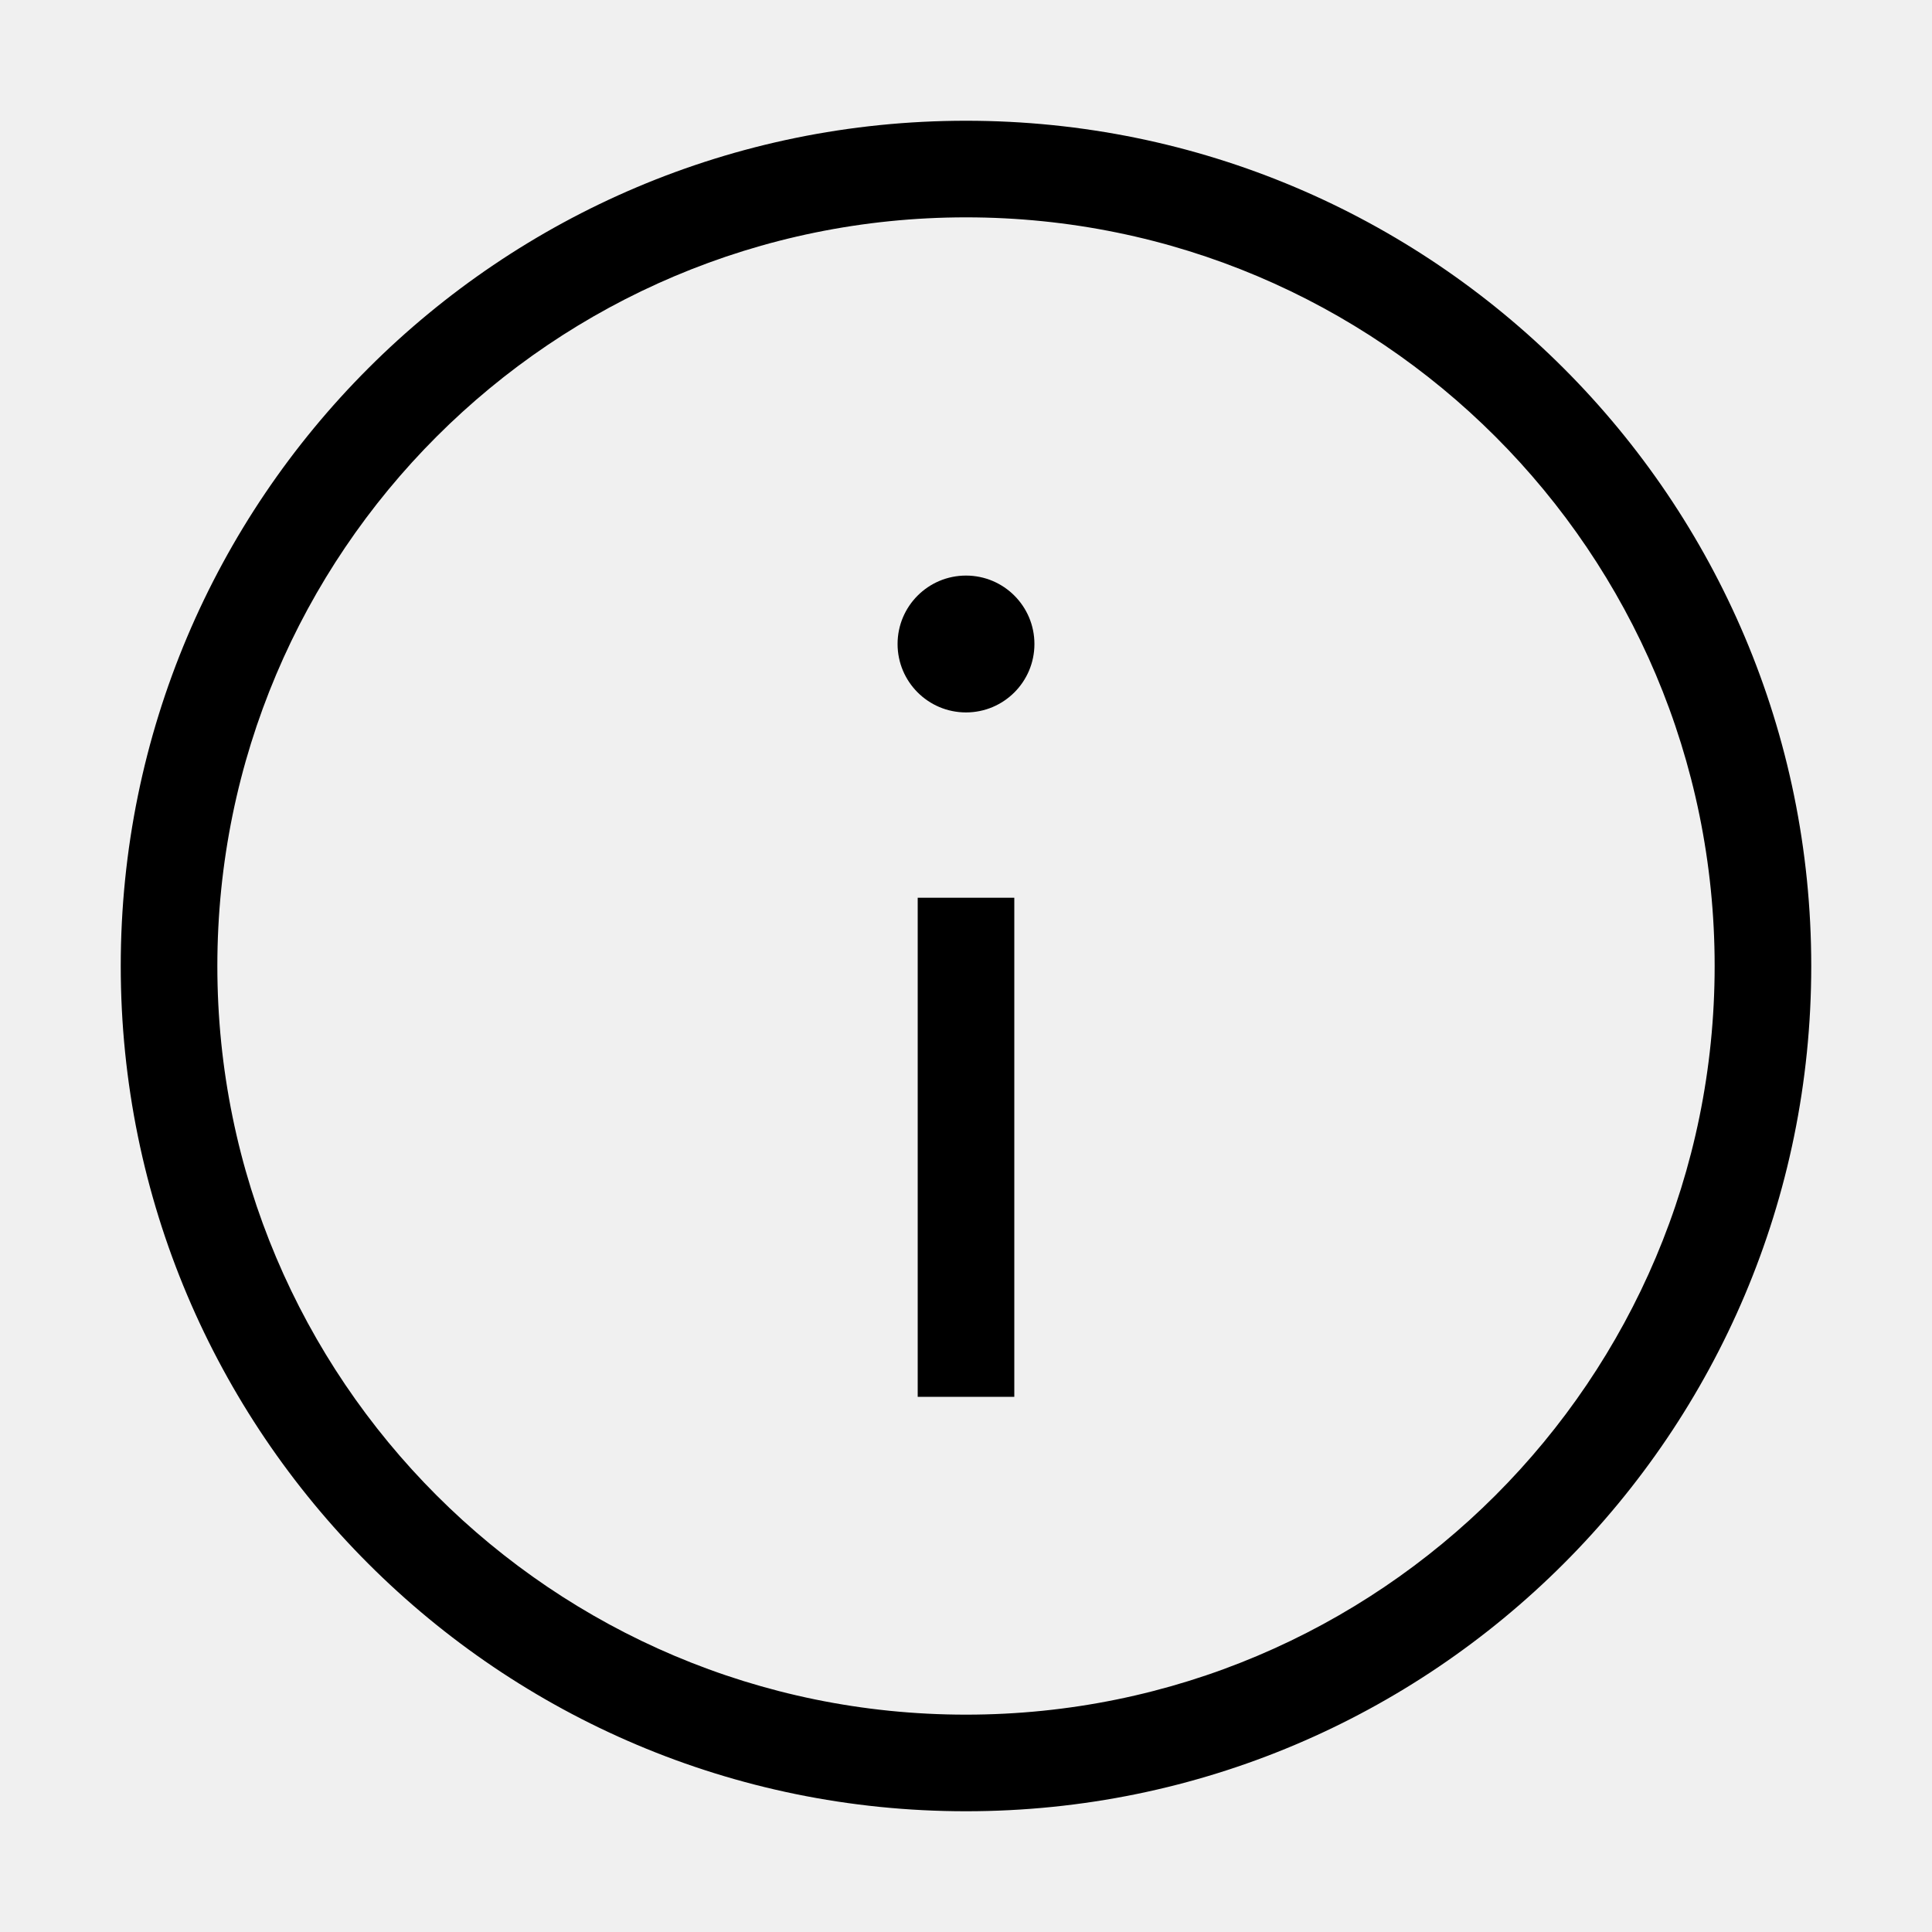
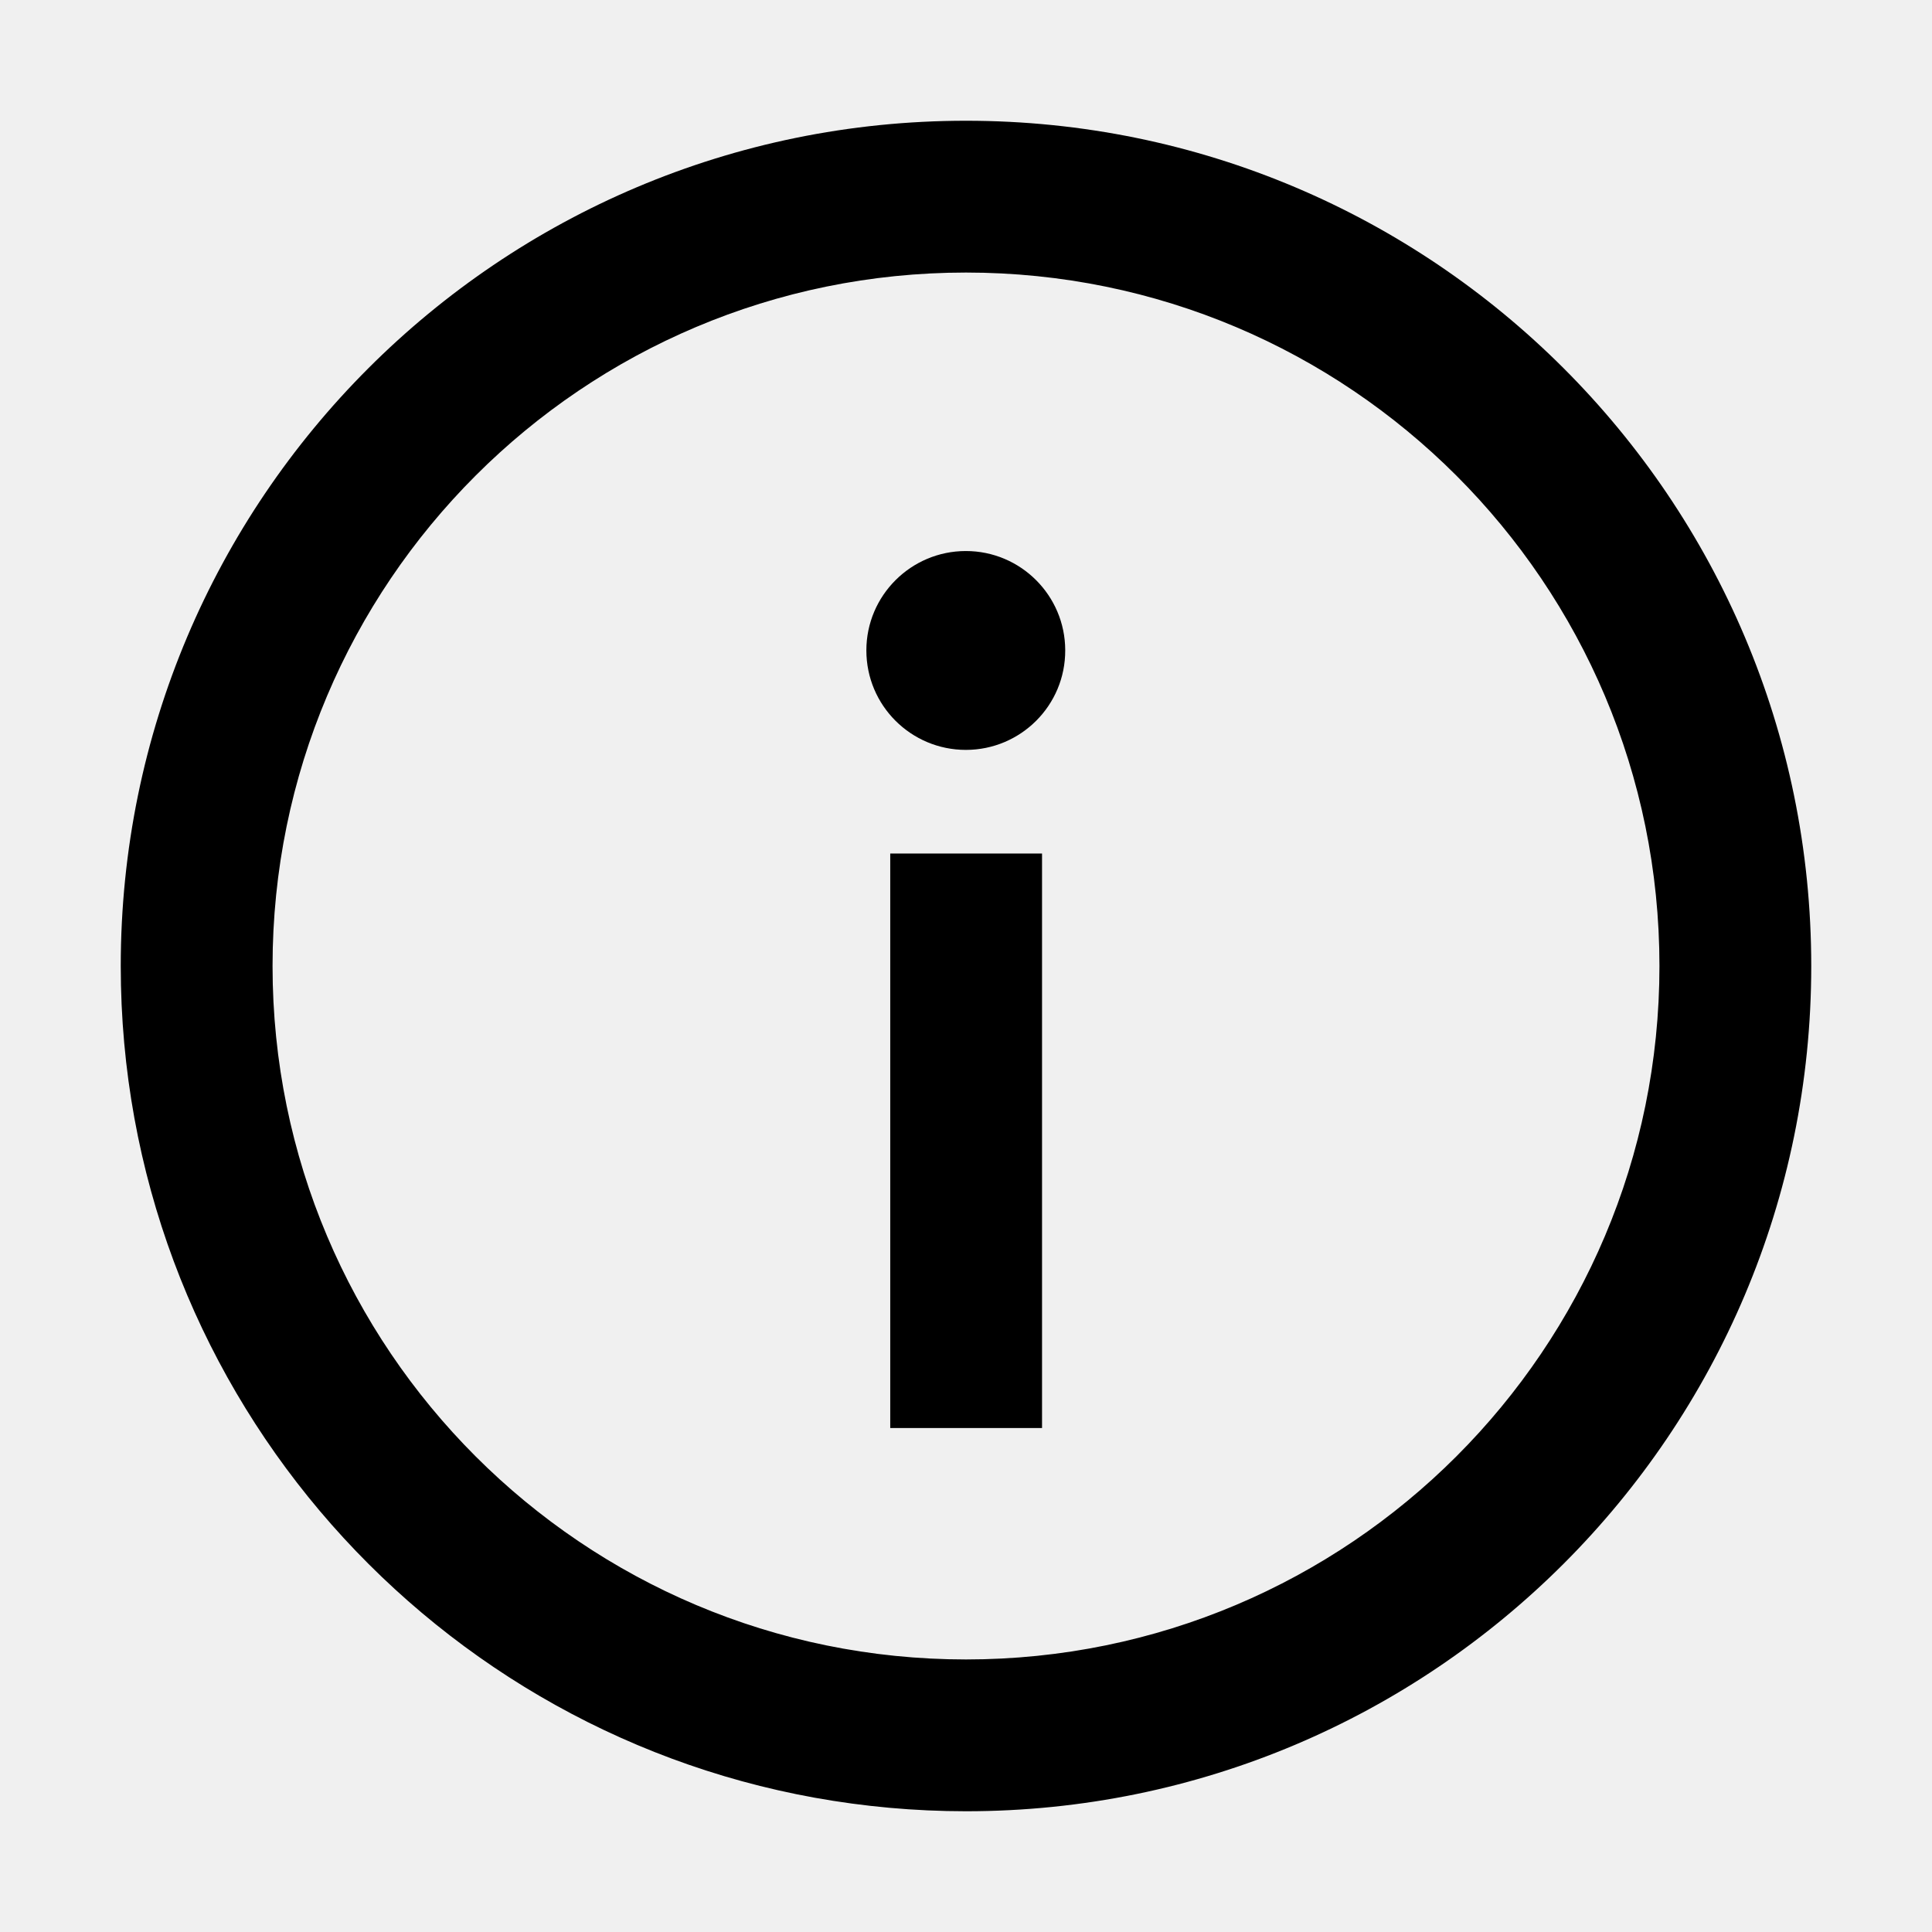
- <svg xmlns="http://www.w3.org/2000/svg" width="24" height="24" viewBox="0 0 24 24" fill="none">
-   <path fill-rule="evenodd" clip-rule="evenodd" d="M21.3 12C21.3 6.863 17.137 2.7 12 2.7C6.863 2.7 2.7 6.863 2.7 12C2.7 17.137 6.863 21.3 12 21.3C17.137 21.3 21.3 17.137 21.3 12ZM22.5 12C22.5 6.2 17.799 1.5 12 1.5C6.2 1.5 1.5 6.2 1.5 12C1.5 17.799 6.2 22.5 12 22.5C17.799 22.5 22.5 17.799 22.5 12Z" fill="black" />
-   <path fill-rule="evenodd" clip-rule="evenodd" d="M11.4 17.352L11.4 11.152L12.6 11.152L12.6 17.352L11.4 17.352Z" fill="black" />
-   <circle cx="12" cy="8" r="0.85" fill="black" />
+ <svg xmlns="http://www.w3.org/2000/svg" width="14" height="14" viewBox="0 0 14 14" fill="none">
+   <g clip-path="url(#clip0_2571_23351)">
+     <path fill-rule="evenodd" clip-rule="evenodd" d="M7 12.025C4.224 12.025 1.975 9.776 1.975 7C1.975 4.224 4.224 1.975 7 1.975C9.776 1.975 12.025 4.224 12.025 7C12.025 9.776 9.776 12.025 7 12.025ZM5.904 13.027C3.044 12.511 0.875 10.009 0.875 7C0.875 3.617 3.617 0.875 7 0.875C10.383 0.875 13.125 3.617 13.125 7C13.125 10.383 10.383 13.125 7 13.125C6.626 13.125 6.26 13.091 5.904 13.027Z" fill="black" />
+     <path fill-rule="evenodd" clip-rule="evenodd" d="M6.451 10.348L6.451 6.185L7.551 6.185L7.551 10.348L6.451 10.348Z" fill="black" />
+     <path fill-rule="evenodd" clip-rule="evenodd" d="M7.719 4.711C7.721 5.112 7.396 5.434 6.999 5.434C6.602 5.434 6.278 5.113 6.278 4.713C6.278 4.316 6.601 3.993 6.999 3.993C7.396 3.993 7.718 4.315 7.719 4.711Z" fill="black" />
+   </g>
+   <defs>
+     <clipPath id="clip0_2571_23351">
+       <rect width="14" height="14" fill="white" />
+     </clipPath>
+   </defs>
</svg>
